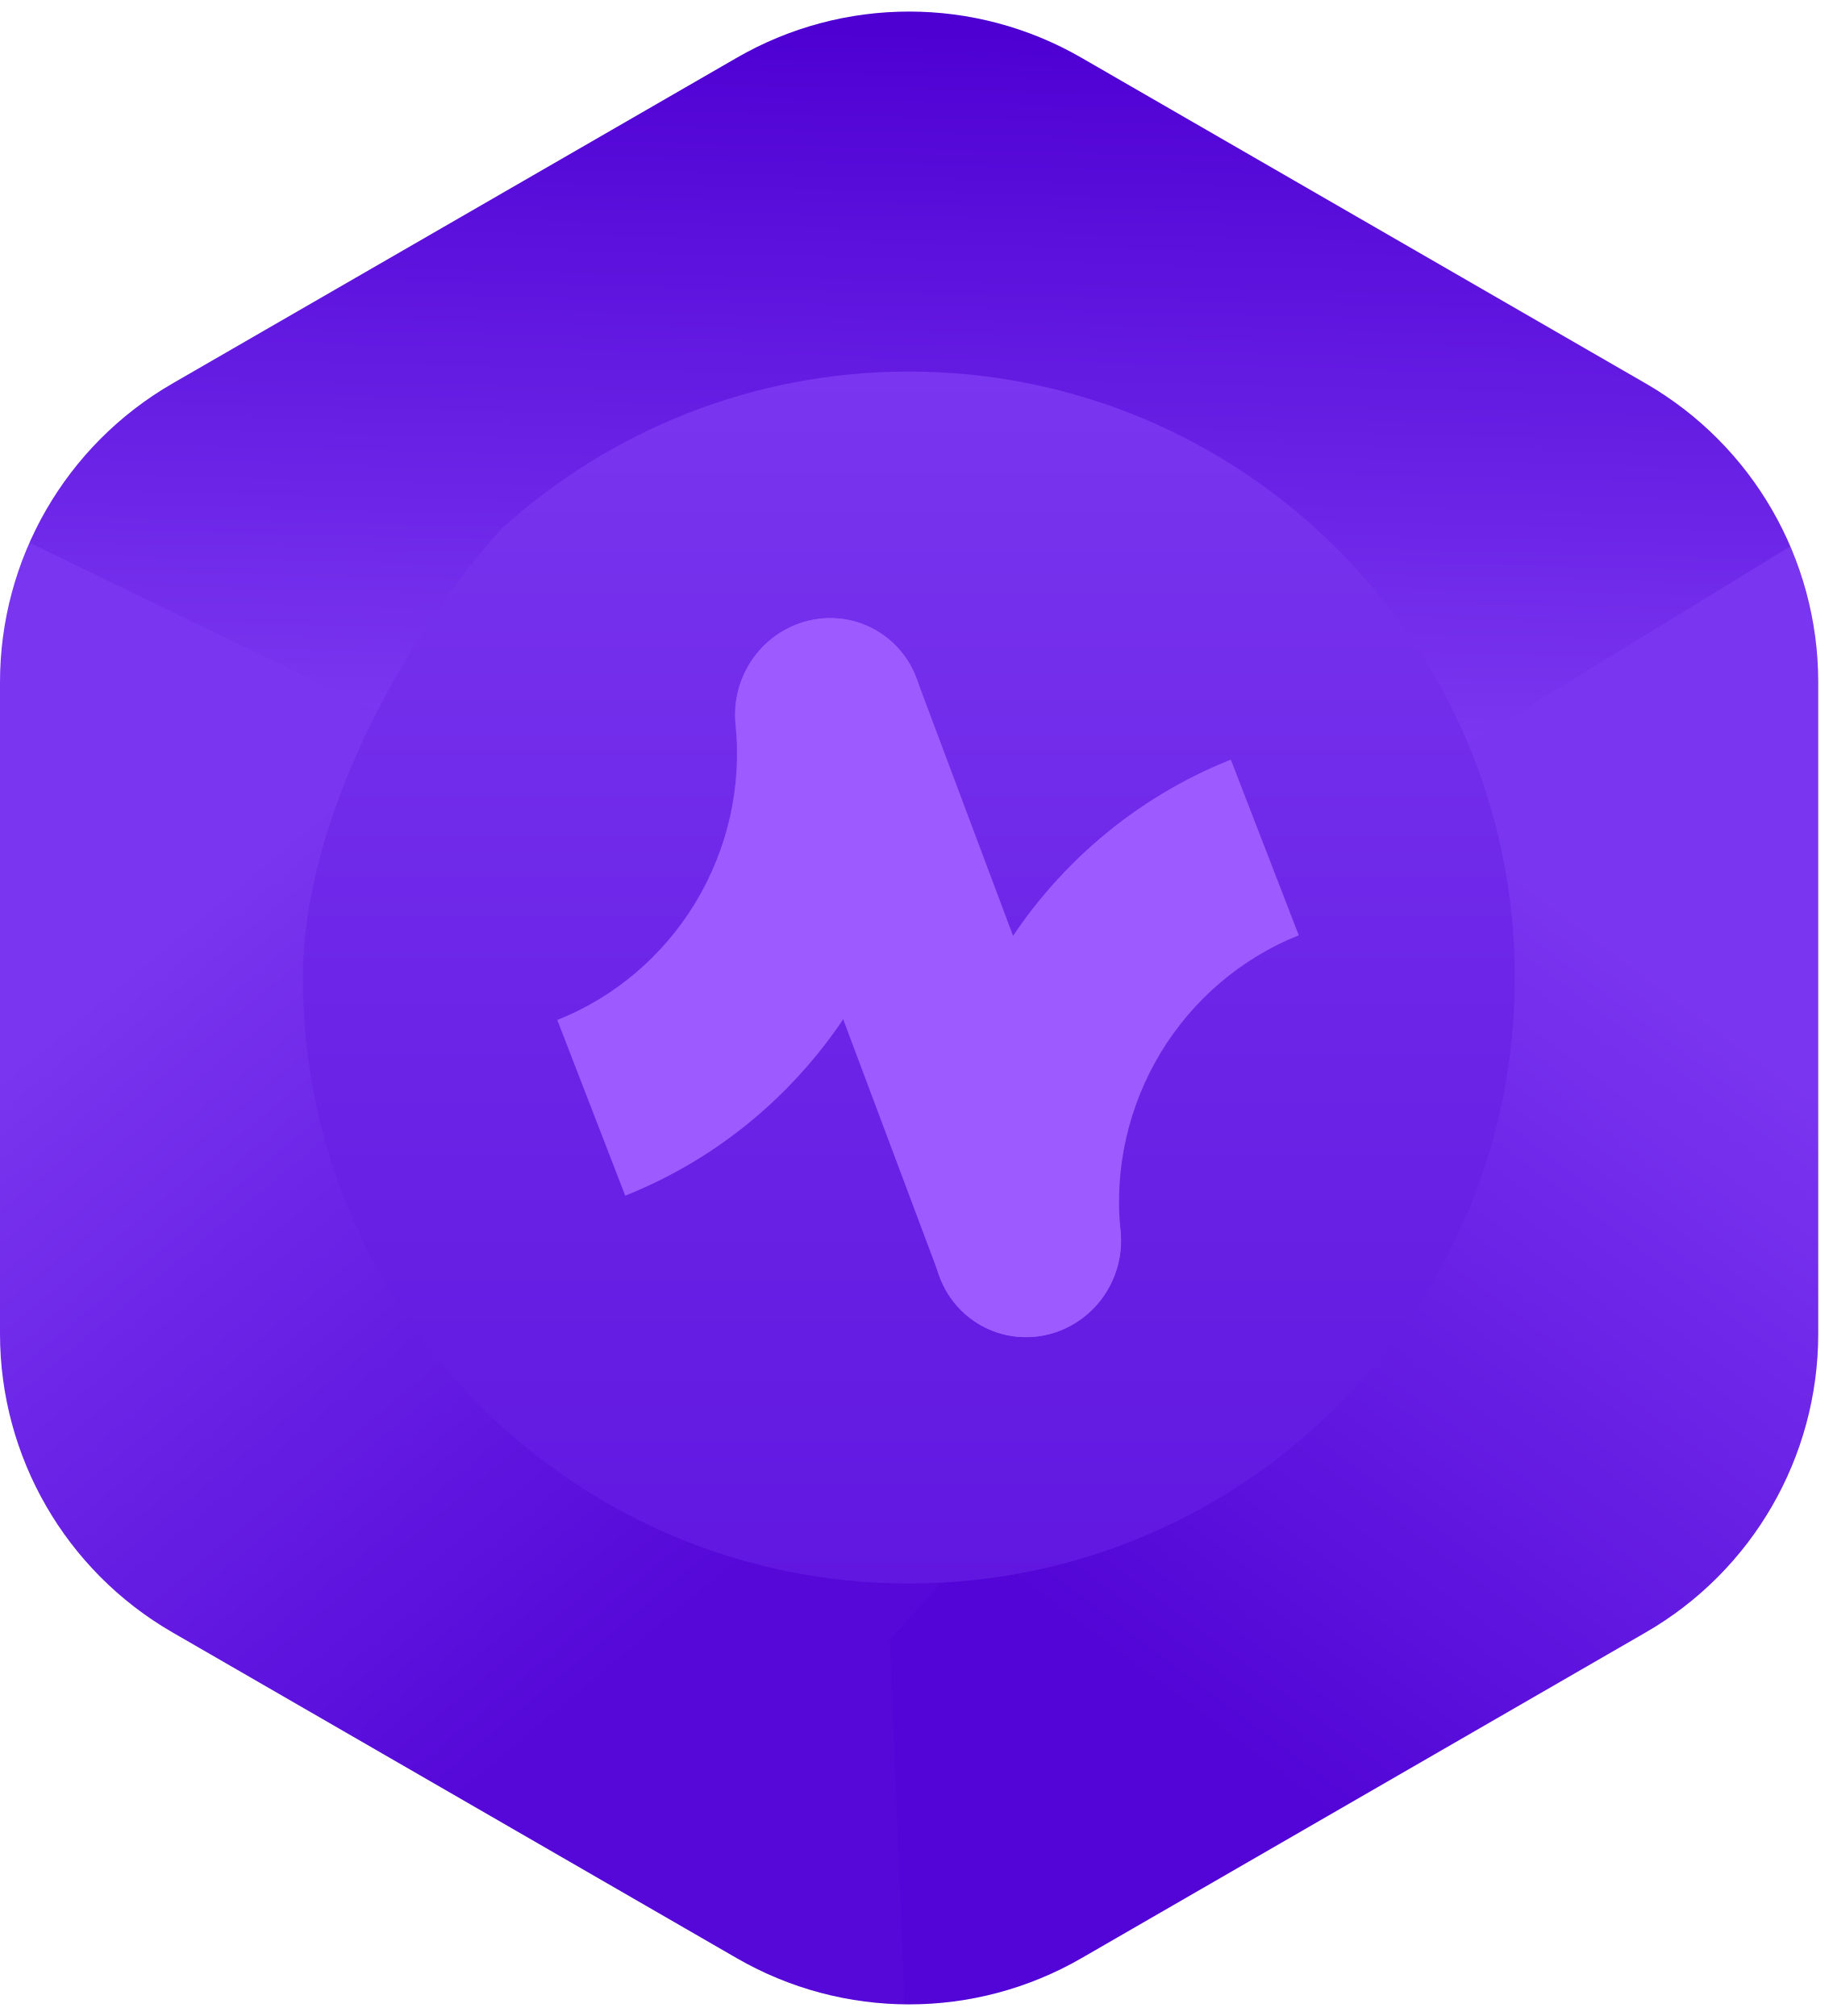
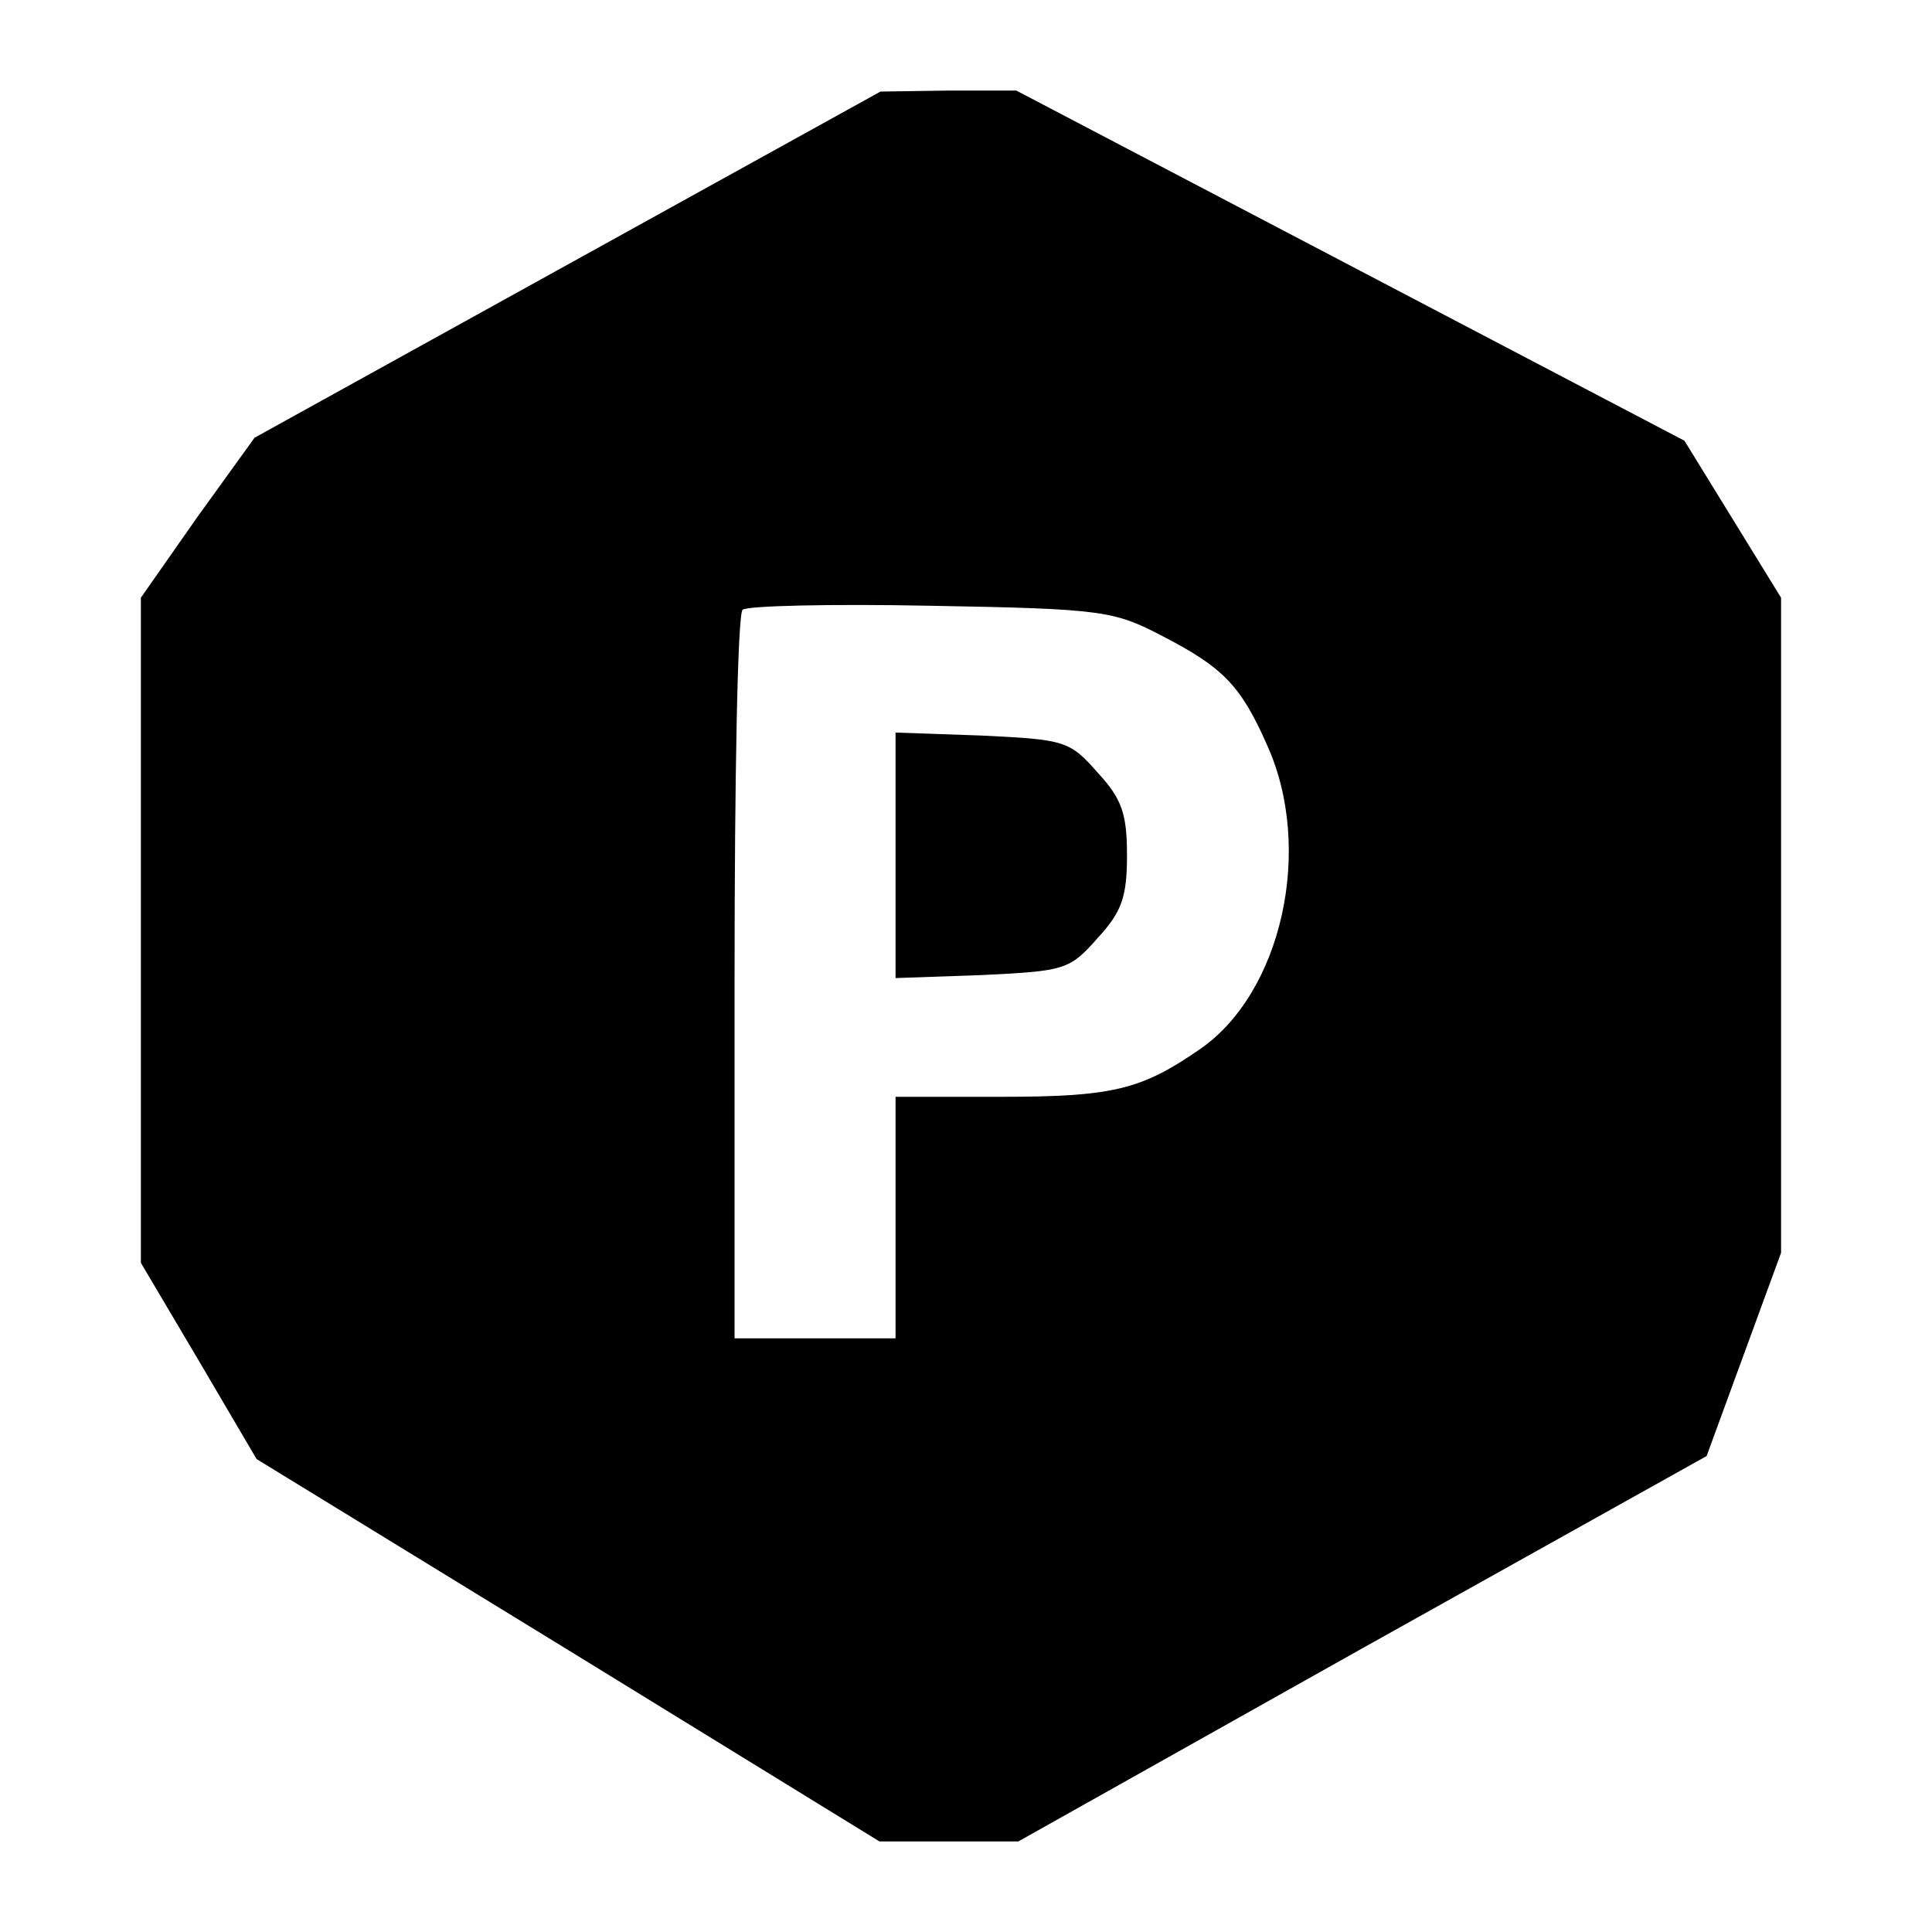
- <svg xmlns="http://www.w3.org/2000/svg" width="30" height="33" viewBox="0 0 30 33" fill="none">
-   <mask id="mask0_13247_81097" style="mask-type:alpha" maskUnits="userSpaceOnUse" x="0" y="0" width="30" height="33">
-     <path d="M12.059 0.946C13.805 -0.063 15.957 -0.063 17.703 0.946L26.94 6.278C28.686 7.287 29.762 9.15 29.762 11.167V21.832C29.762 23.849 28.686 25.712 26.94 26.72L17.703 32.053C15.957 33.062 13.805 33.062 12.059 32.053L2.822 26.72C1.076 25.712 0 23.849 0 21.832V11.167C0 9.15 1.076 7.287 2.822 6.278L12.059 0.946Z" fill="#C4C4C4" />
-   </mask>
-   <g mask="url(#mask0_13247_81097)">
-     <path d="M14.877 -0.965L31.189 8.453L22.934 12.898L19.524 11.038L16.424 11.348L8.675 8.558L6.815 11.038L5.885 12.278L4.025 11.038L-1.435 8.453L14.877 -0.965Z" fill="url(#paint0_linear_13247_81097)" />
-     <path d="M-0.129 8.587L6.199 11.655L9.919 20.645L9.919 20.955L11.159 22.505L16.738 26.844L14.88 34.583L-0.129 25.918L-0.129 8.587Z" fill="url(#paint1_linear_13247_81097)" />
-     <path d="M19.834 20.953L23.864 12.274L29.886 8.588L29.886 25.919L14.877 34.584L14.565 26.843L19.834 20.953Z" fill="url(#paint2_linear_13247_81097)" />
-     <path d="M14.876 6.082C12.312 6.082 9.974 7.056 8.213 8.653L9.643 20.961C10.034 21.141 12.276 21.891 12.707 21.891H15.806C16.354 21.891 20.146 20.723 20.146 21.271L19.836 19.969C19.836 20.517 19.392 20.961 18.844 20.961H10.909C10.361 20.961 9.917 20.517 9.917 19.969V15.167C9.917 14.736 9.823 14.311 9.643 13.92L8.213 8.653C6.616 10.414 4.957 13.437 4.957 16.001C4.957 21.48 9.398 25.921 14.876 25.921C20.355 25.921 24.796 21.48 24.796 16.001C24.796 10.523 20.355 6.082 14.876 6.082Z" fill="url(#paint3_linear_13247_81097)" />
-     <path d="M13.038 10.222C13.257 10.137 13.492 10.104 13.724 10.125C13.956 10.146 14.179 10.22 14.377 10.341C14.575 10.463 14.743 10.629 14.867 10.827C14.991 11.025 15.069 11.25 15.094 11.485C15.274 13.175 14.895 14.886 14.015 16.349C13.135 17.813 11.806 18.947 10.234 19.572L9.122 16.696C10.061 16.323 10.856 15.646 11.384 14.774C11.911 13.9 12.142 12.88 12.04 11.869C12.003 11.524 12.081 11.175 12.261 10.876C12.442 10.578 12.714 10.348 13.036 10.222L13.038 10.222Z" fill="#9C5AFF" />
-     <path d="M13.026 10.226C12.646 10.377 12.339 10.675 12.172 11.052C12.005 11.43 11.992 11.857 12.135 12.24L15.385 20.907C15.529 21.29 15.818 21.597 16.188 21.761C16.558 21.924 16.979 21.931 17.359 21.78V21.78C17.547 21.705 17.72 21.594 17.866 21.452C18.013 21.311 18.131 21.141 18.214 20.954C18.297 20.767 18.342 20.566 18.349 20.362C18.355 20.158 18.321 19.956 18.25 19.766L15 11.099C14.929 10.91 14.822 10.737 14.684 10.59C14.546 10.444 14.381 10.326 14.198 10.245C14.015 10.164 13.817 10.121 13.616 10.117C13.415 10.114 13.214 10.151 13.026 10.226Z" fill="#9C5AFF" />
-     <path d="M17.343 21.784C17.124 21.868 16.89 21.901 16.658 21.881C16.426 21.86 16.203 21.786 16.005 21.665C15.807 21.543 15.639 21.377 15.515 21.179C15.391 20.981 15.313 20.756 15.288 20.521C15.108 18.831 15.487 17.12 16.367 15.657C17.246 14.193 18.576 13.059 20.147 12.434L21.259 15.31C20.321 15.684 19.526 16.36 18.998 17.233C18.47 18.106 18.239 19.127 18.341 20.137C18.378 20.483 18.299 20.832 18.119 21.13C17.938 21.428 17.665 21.658 17.343 21.784V21.784Z" fill="#9C5AFF" />
+ <svg xmlns="http://www.w3.org/2000/svg" version="1.0" width="192pt" height="192pt" viewBox="0 0 192 192" preserveAspectRatio="xMidYMid meet">
+   <g transform="translate(0,192) scale(0.1,-0.1)" fill="#000000" stroke="none">
+     <path d="M564 1657 l-311 -172 -57 -79 -56 -80 0 -330 0 -331 58 -98 57 -97 310 -190 309 -190 69 0 69 0 342 192 342 191 37 101 37 101 0 325 0 326 -48 78 -48 78 -332 174 -332 174 -67 0 -68 -1 -311 -172z m591 -369 c60 -31 78 -49 104 -108 47 -103 15 -247 -67 -303 -58 -40 -86 -47 -198 -47 l-104 0 0 -120 0 -120 -80 0 -80 0 0 358 c0 197 3 362 8 366 4 4 88 6 187 4 171 -3 182 -5 230 -30z" />
+     <path d="M890 1070 l0 -122 86 3 c82 4 87 5 115 37 24 26 29 41 29 82 0 41 -5 56 -29 82 -28 32 -33 33 -115 37 l-86 3 0 -122z" />
  </g>
-   <defs>
-     <linearGradient id="paint0_linear_13247_81097" x1="14.565" y1="0.498" x2="14.282" y2="11.821" gradientUnits="userSpaceOnUse">
-       <stop stop-color="#4E00D3" />
-       <stop offset="1" stop-color="#7A36F0" />
-     </linearGradient>
-     <linearGradient id="paint1_linear_13247_81097" x1="14.878" y1="23.434" x2="5.903" y2="12.673" gradientUnits="userSpaceOnUse">
-       <stop stop-color="#5508D8" />
-       <stop offset="1" stop-color="#7935EF" />
-     </linearGradient>
-     <linearGradient id="paint2_linear_13247_81097" x1="14.874" y1="24.673" x2="23.447" y2="13.214" gradientUnits="userSpaceOnUse">
-       <stop stop-color="#5205D6" />
-       <stop offset="1" stop-color="#7A35F0" />
-     </linearGradient>
-     <linearGradient id="paint3_linear_13247_81097" x1="14.876" y1="6.082" x2="14.876" y2="25.921" gradientUnits="userSpaceOnUse">
-       <stop stop-color="#7935EF" />
-       <stop offset="1" stop-color="#6117E0" />
-     </linearGradient>
-   </defs>
</svg>
